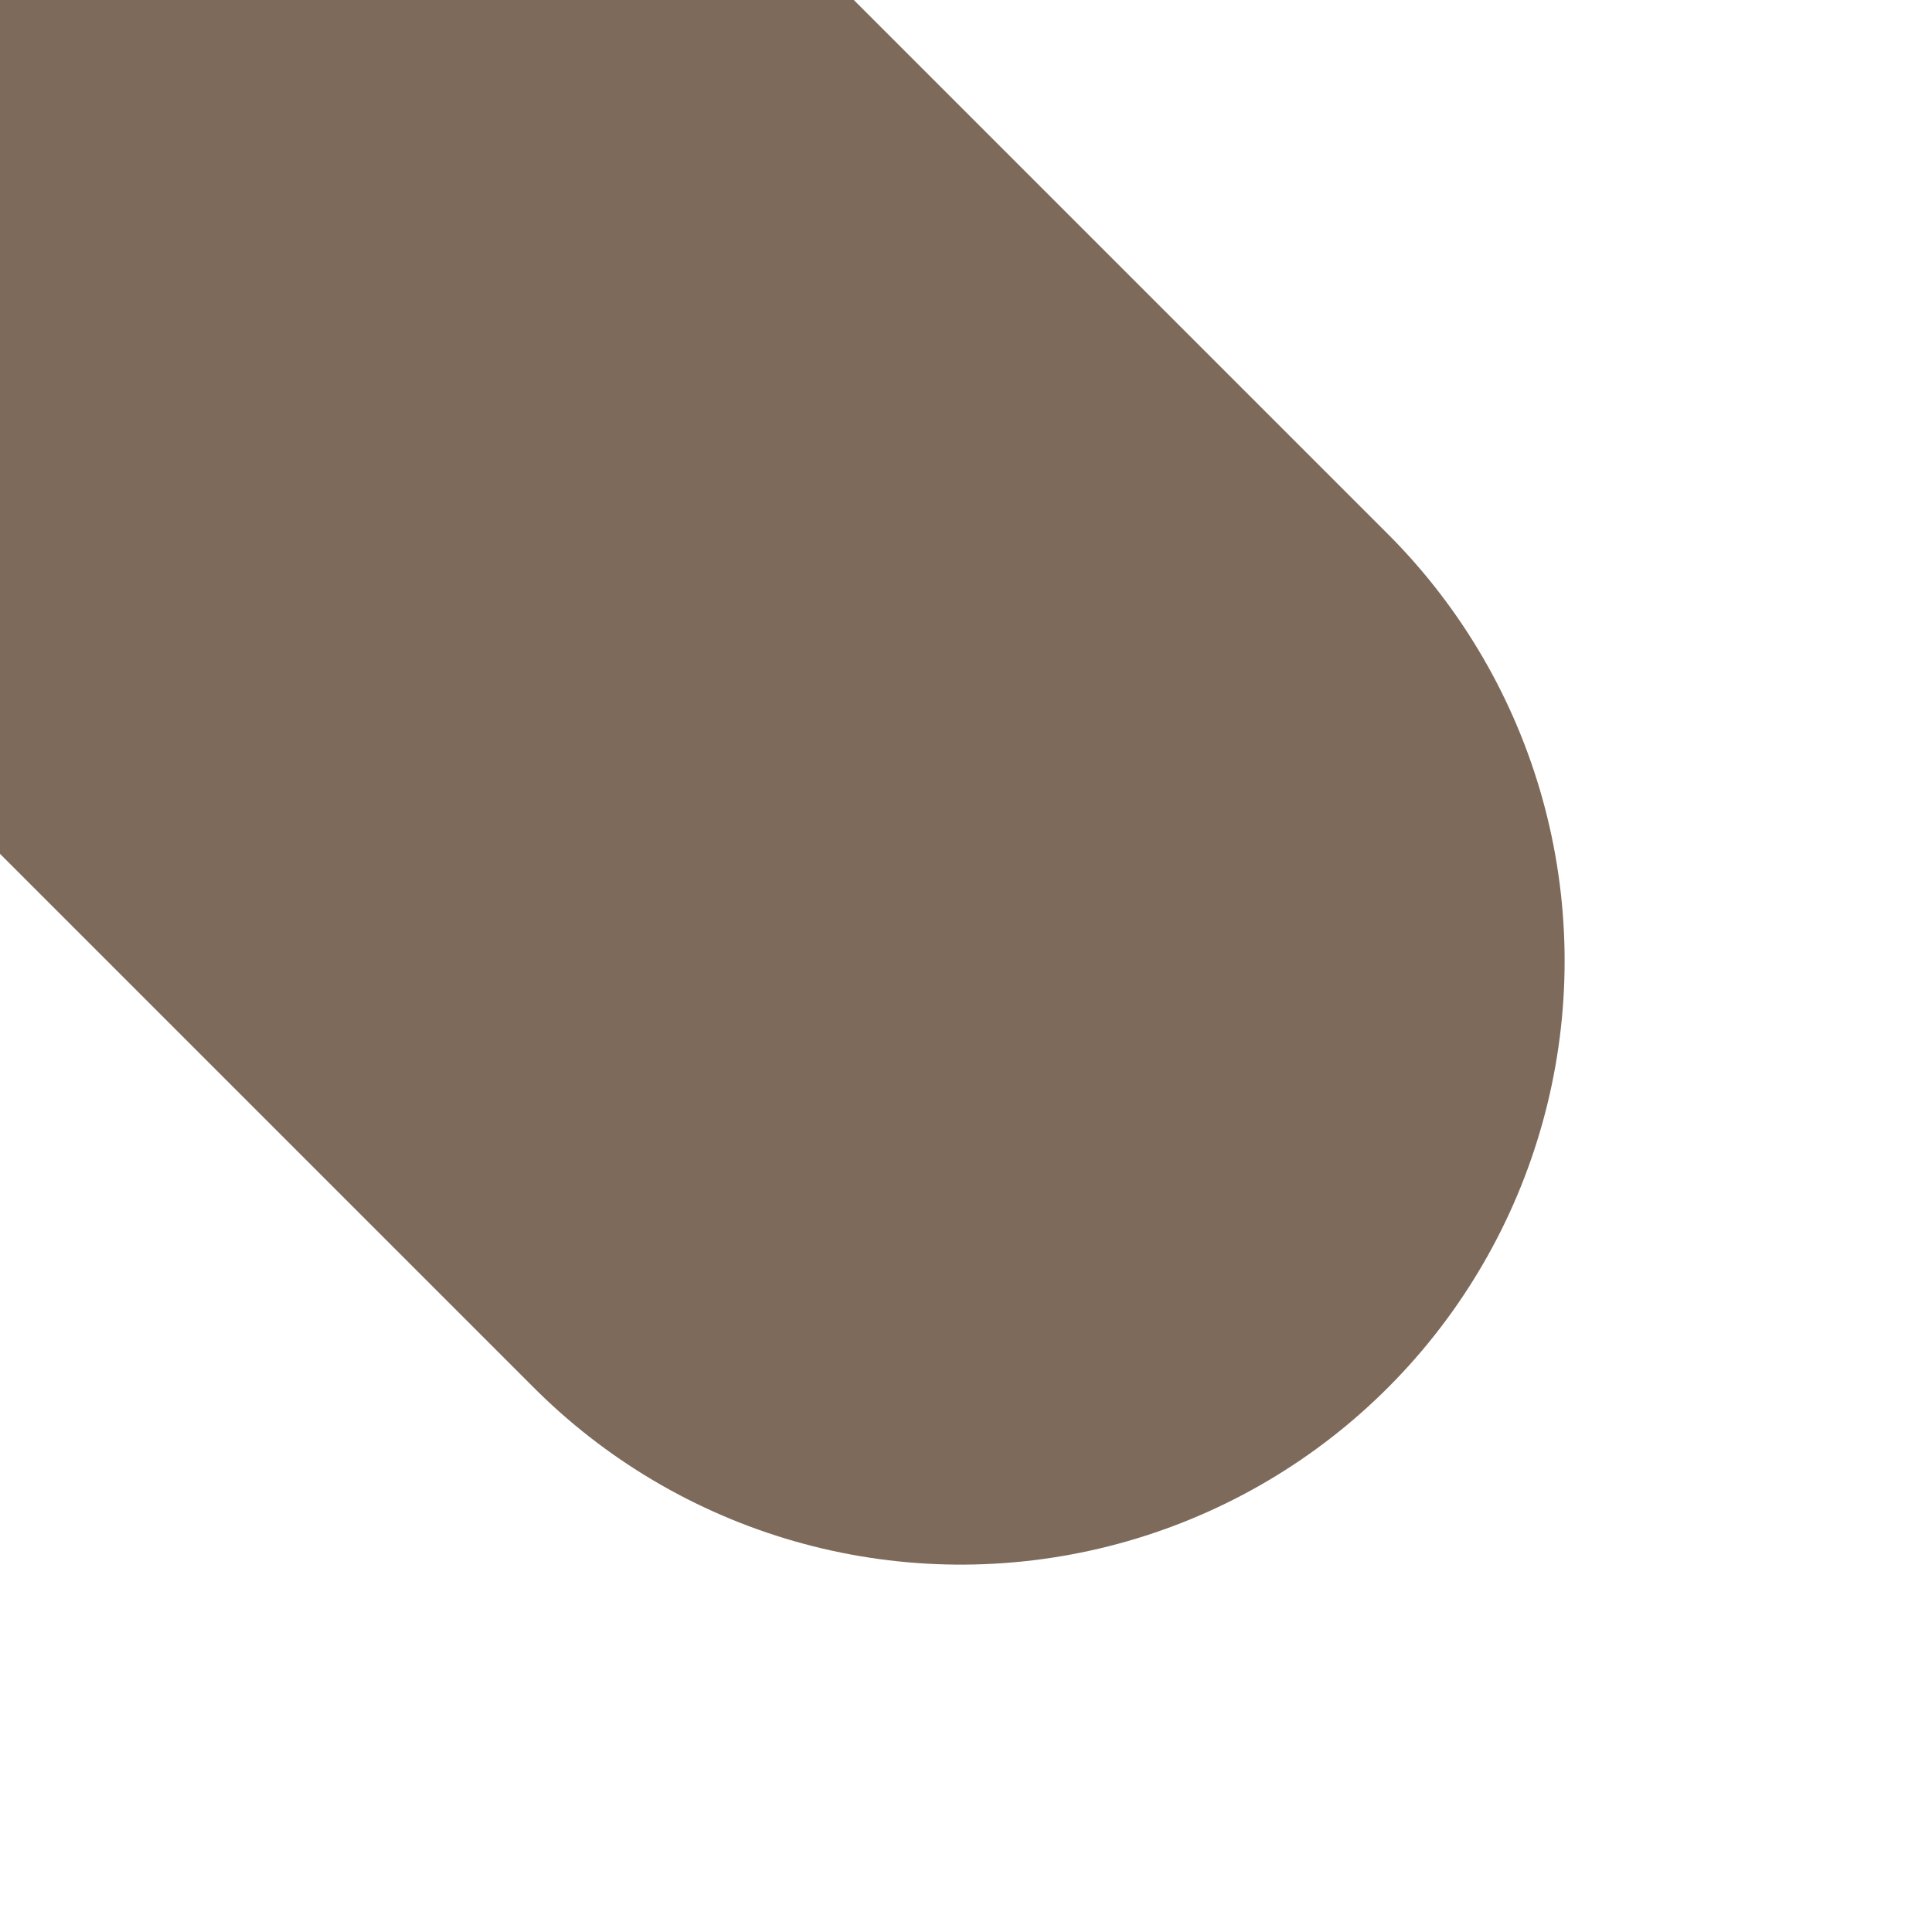
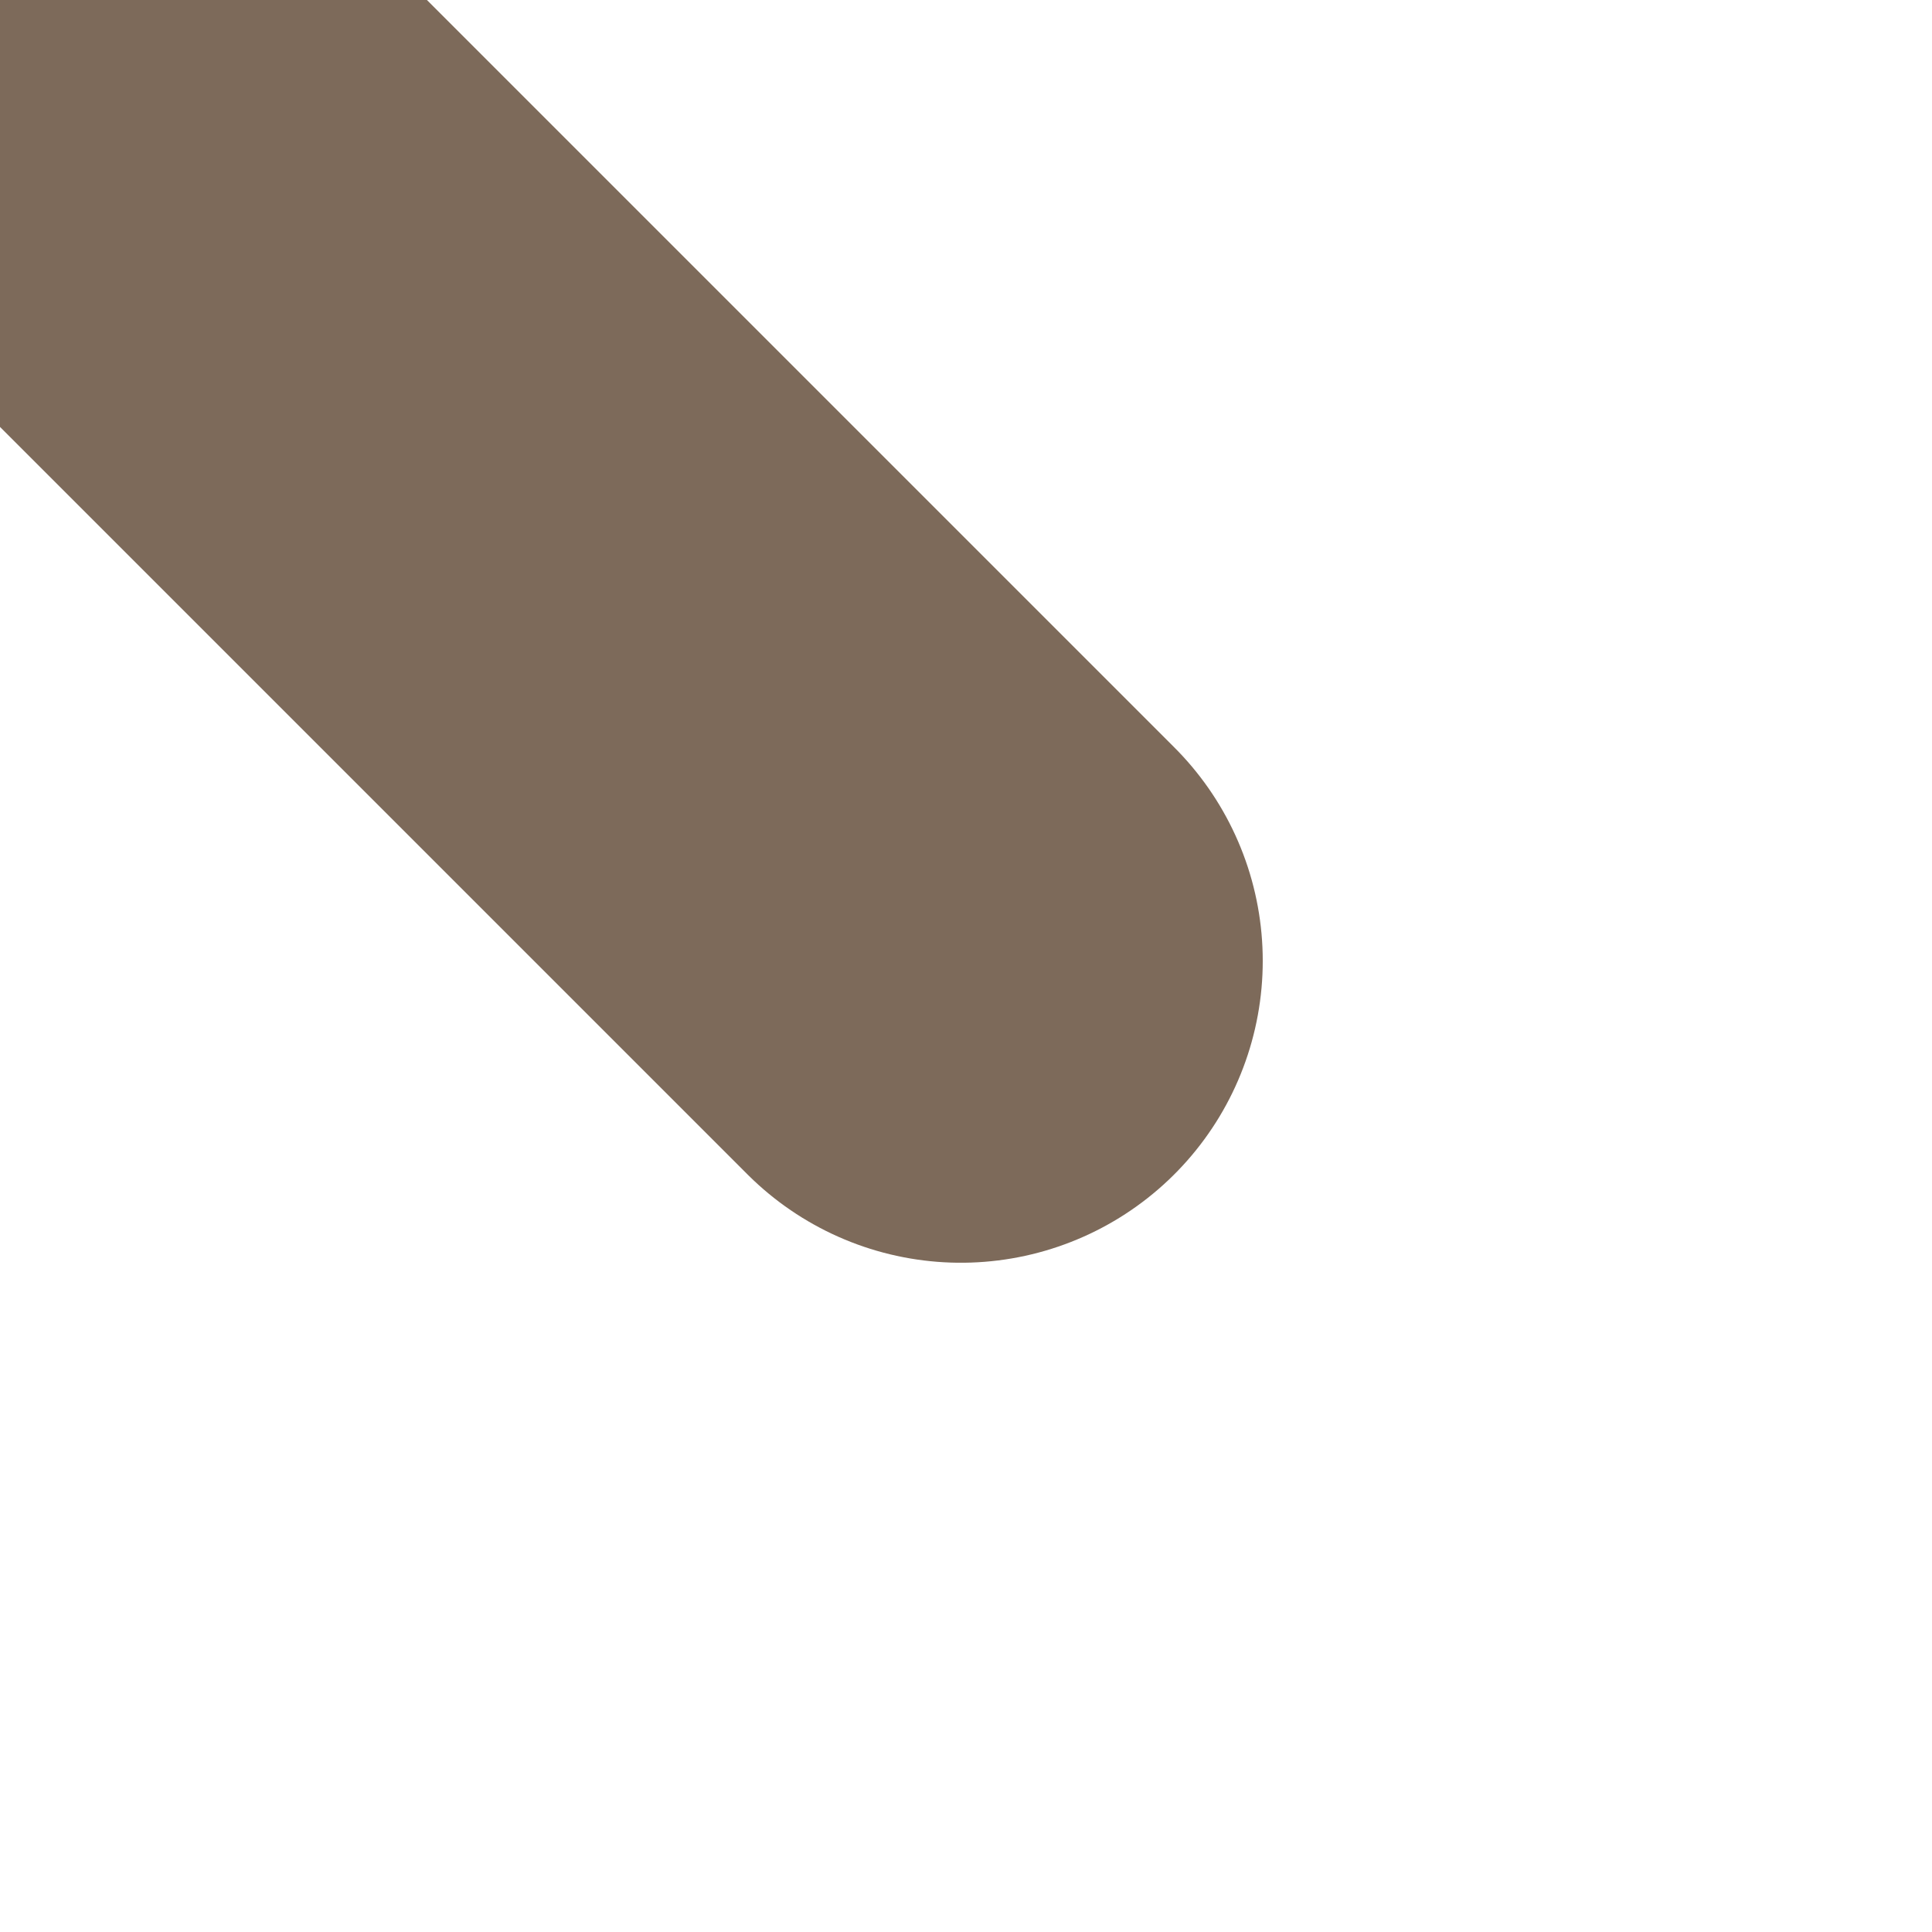
<svg xmlns="http://www.w3.org/2000/svg" id="Layer_1" viewBox="0 0 64 64">
  <defs>
-     <style>.cls-1,.cls-2,.cls-3{fill:none;}.cls-2{stroke-linecap:round;}.cls-2,.cls-3{stroke:#7d6a5a;stroke-miterlimit:10;stroke-width:40px;}.cls-4{clip-path:url(#clippath-1);}.cls-5{clip-path:url(#clippath);}</style>
+     <style>.cls-1,.cls-2,.cls-3{fill:none;}.cls-2{stroke-linecap:round;}.cls-2,.cls-3{stroke:#7d6a5a;stroke-miterlimit:10;stroke-width:20px;}.cls-4{clip-path:url(#clippath-1);}.cls-5{clip-path:url(#clippath);}</style>
    <clipPath id="clippath">
      <rect class="cls-1" x="0" y="64" width="64" height="64" />
    </clipPath>
    <clipPath id="clippath-1">
      <rect class="cls-1" x="-64" y="64" width="64" height="64" transform="translate(-64 192) rotate(180)" />
    </clipPath>
  </defs>
  <line class="cls-2" y1="0" x2="31.83" y2="31.83" />
  <line class="cls-2" x1="-31.83" y1="-31.83" y2="0" />
  <line class="cls-2" y1="0" x2="31.83" y2="-31.83" />
  <line class="cls-2" x1="-31.83" y1="31.83" y2="0" />
  <g class="cls-5">
    <path class="cls-3" d="M0,128l14.43-14.43c9.7-9.7,9.7-25.44,0-35.14L0,64" />
  </g>
  <g class="cls-4">
    <path class="cls-3" d="M0,128l-14.43-14.43c-9.7-9.7-9.7-25.44,0-35.14L0,64" />
  </g>
+   <g id="Bg">
+     <rect class="cls-1" x="69.44" y="26.56" width="32" height="32" transform="translate(-5.07 72.88) rotate(-45)" />
+   </g>
</svg>
